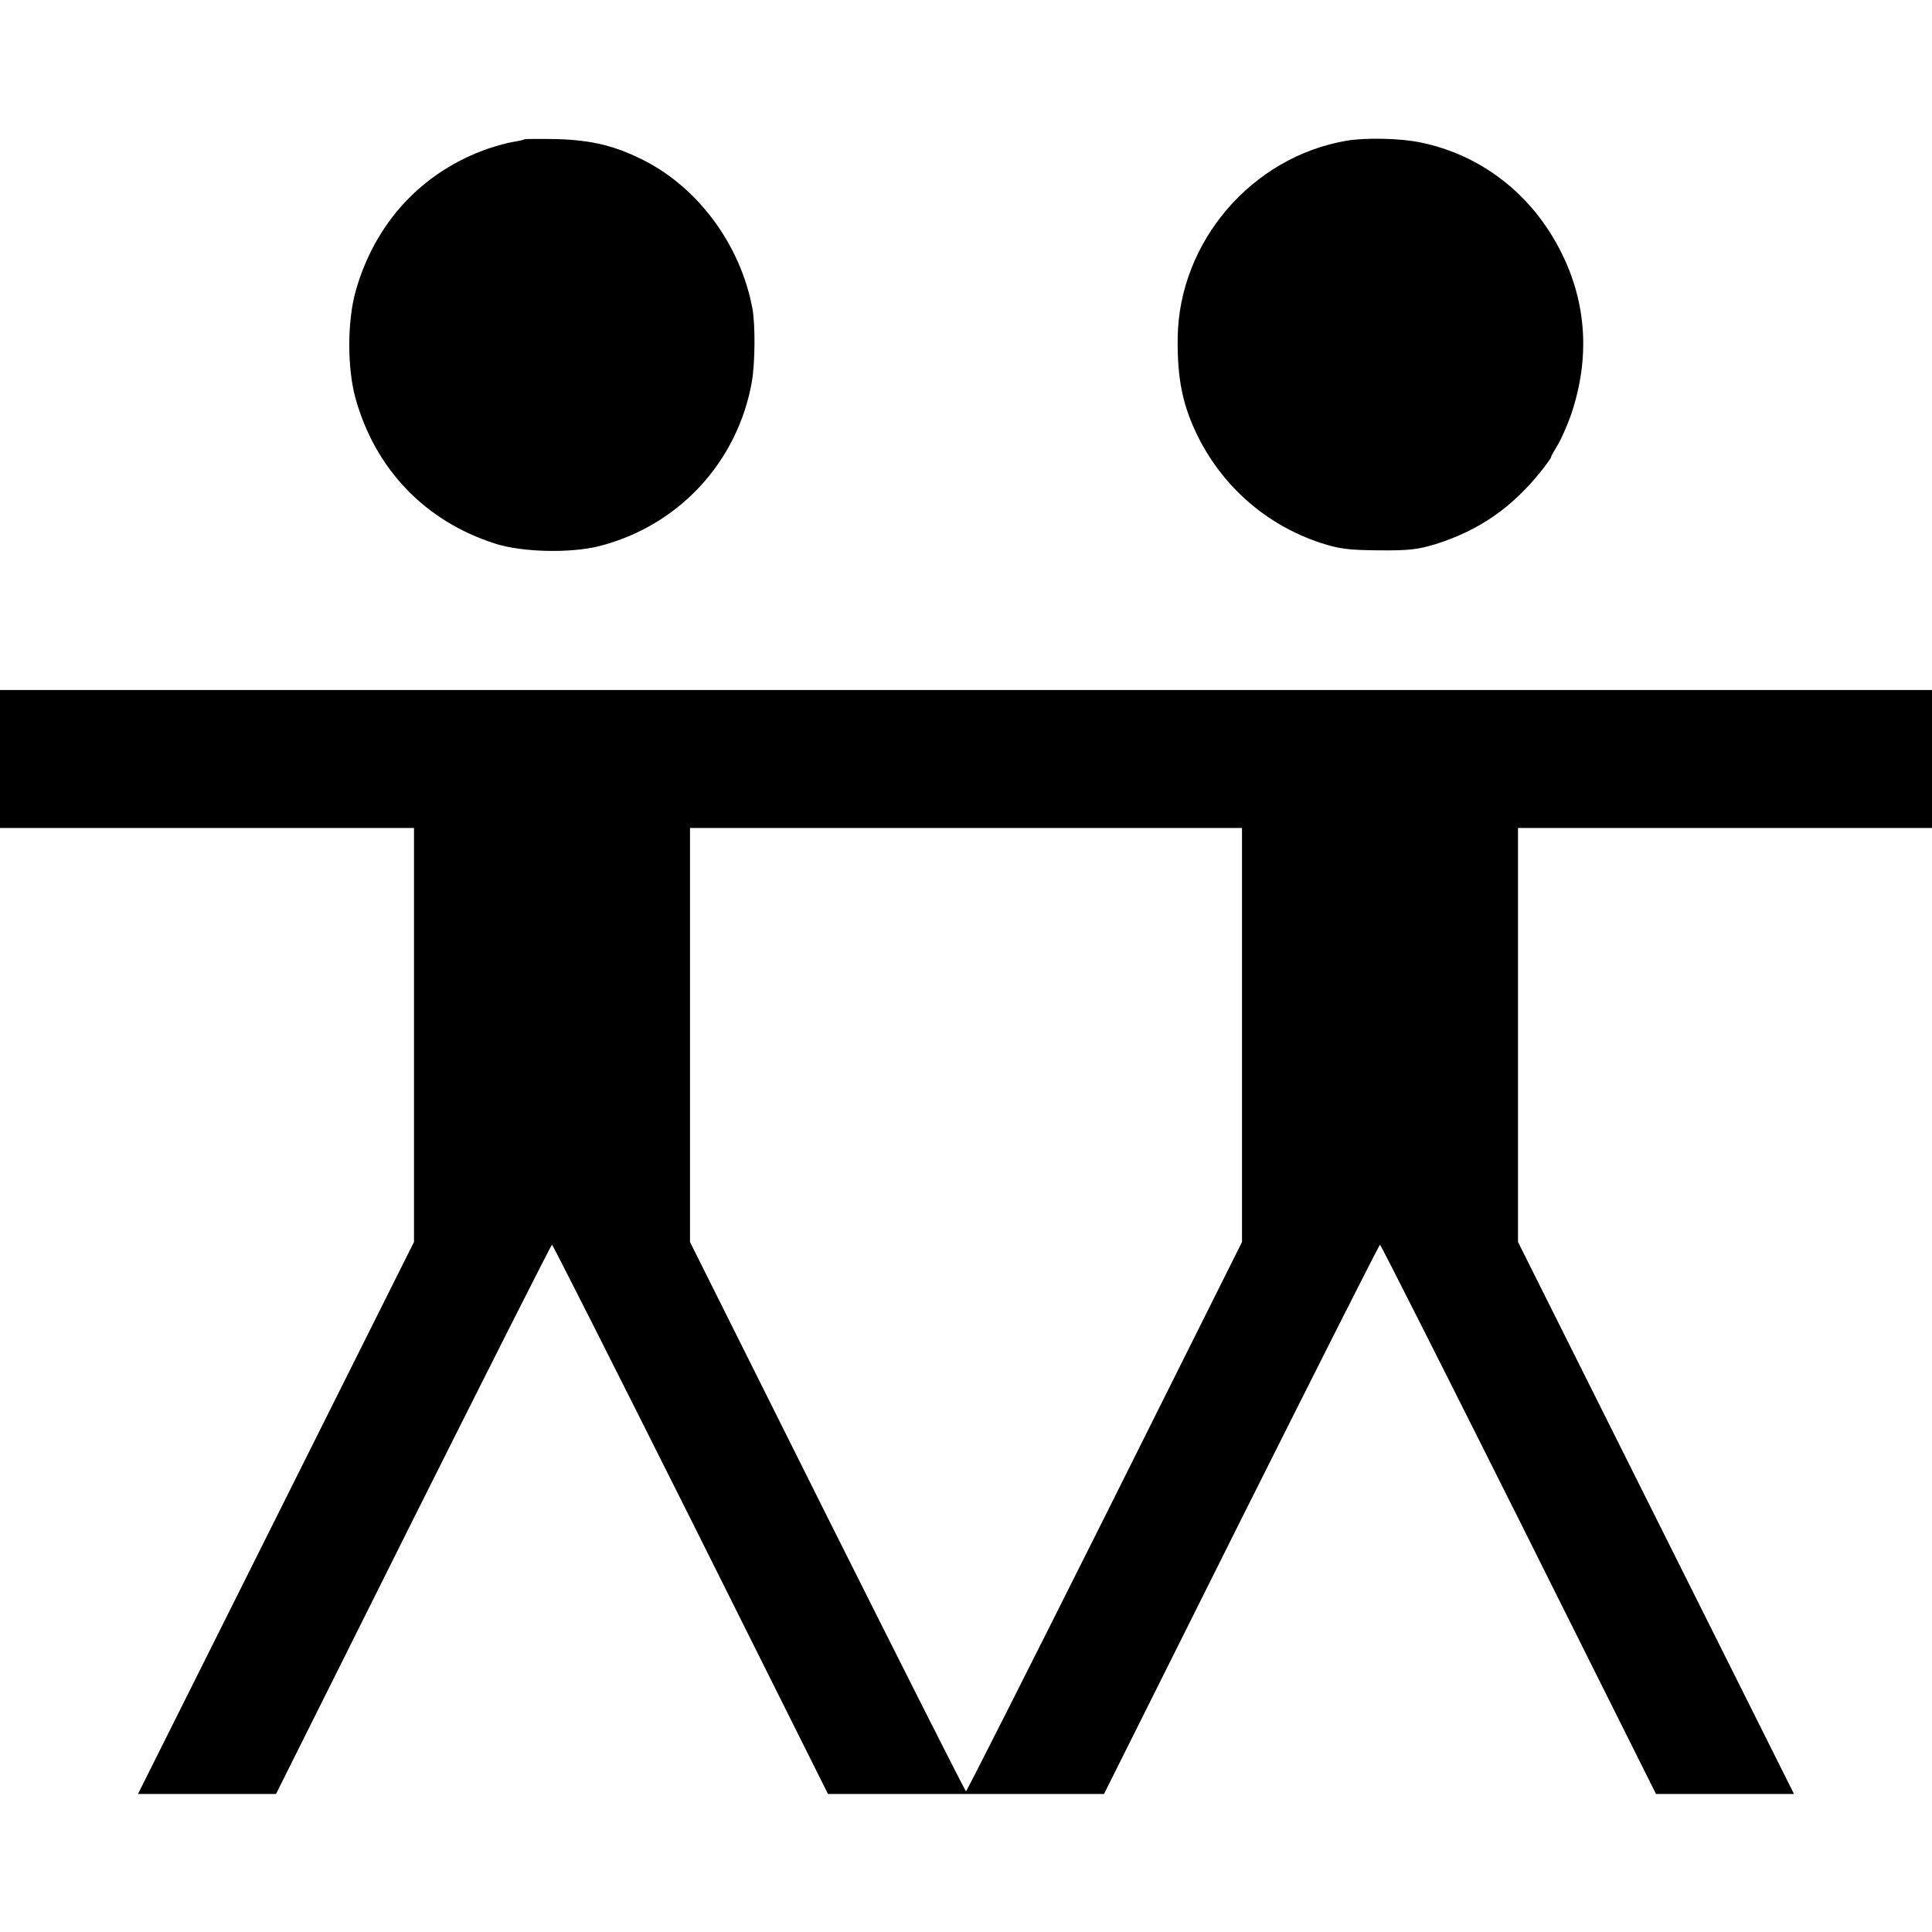
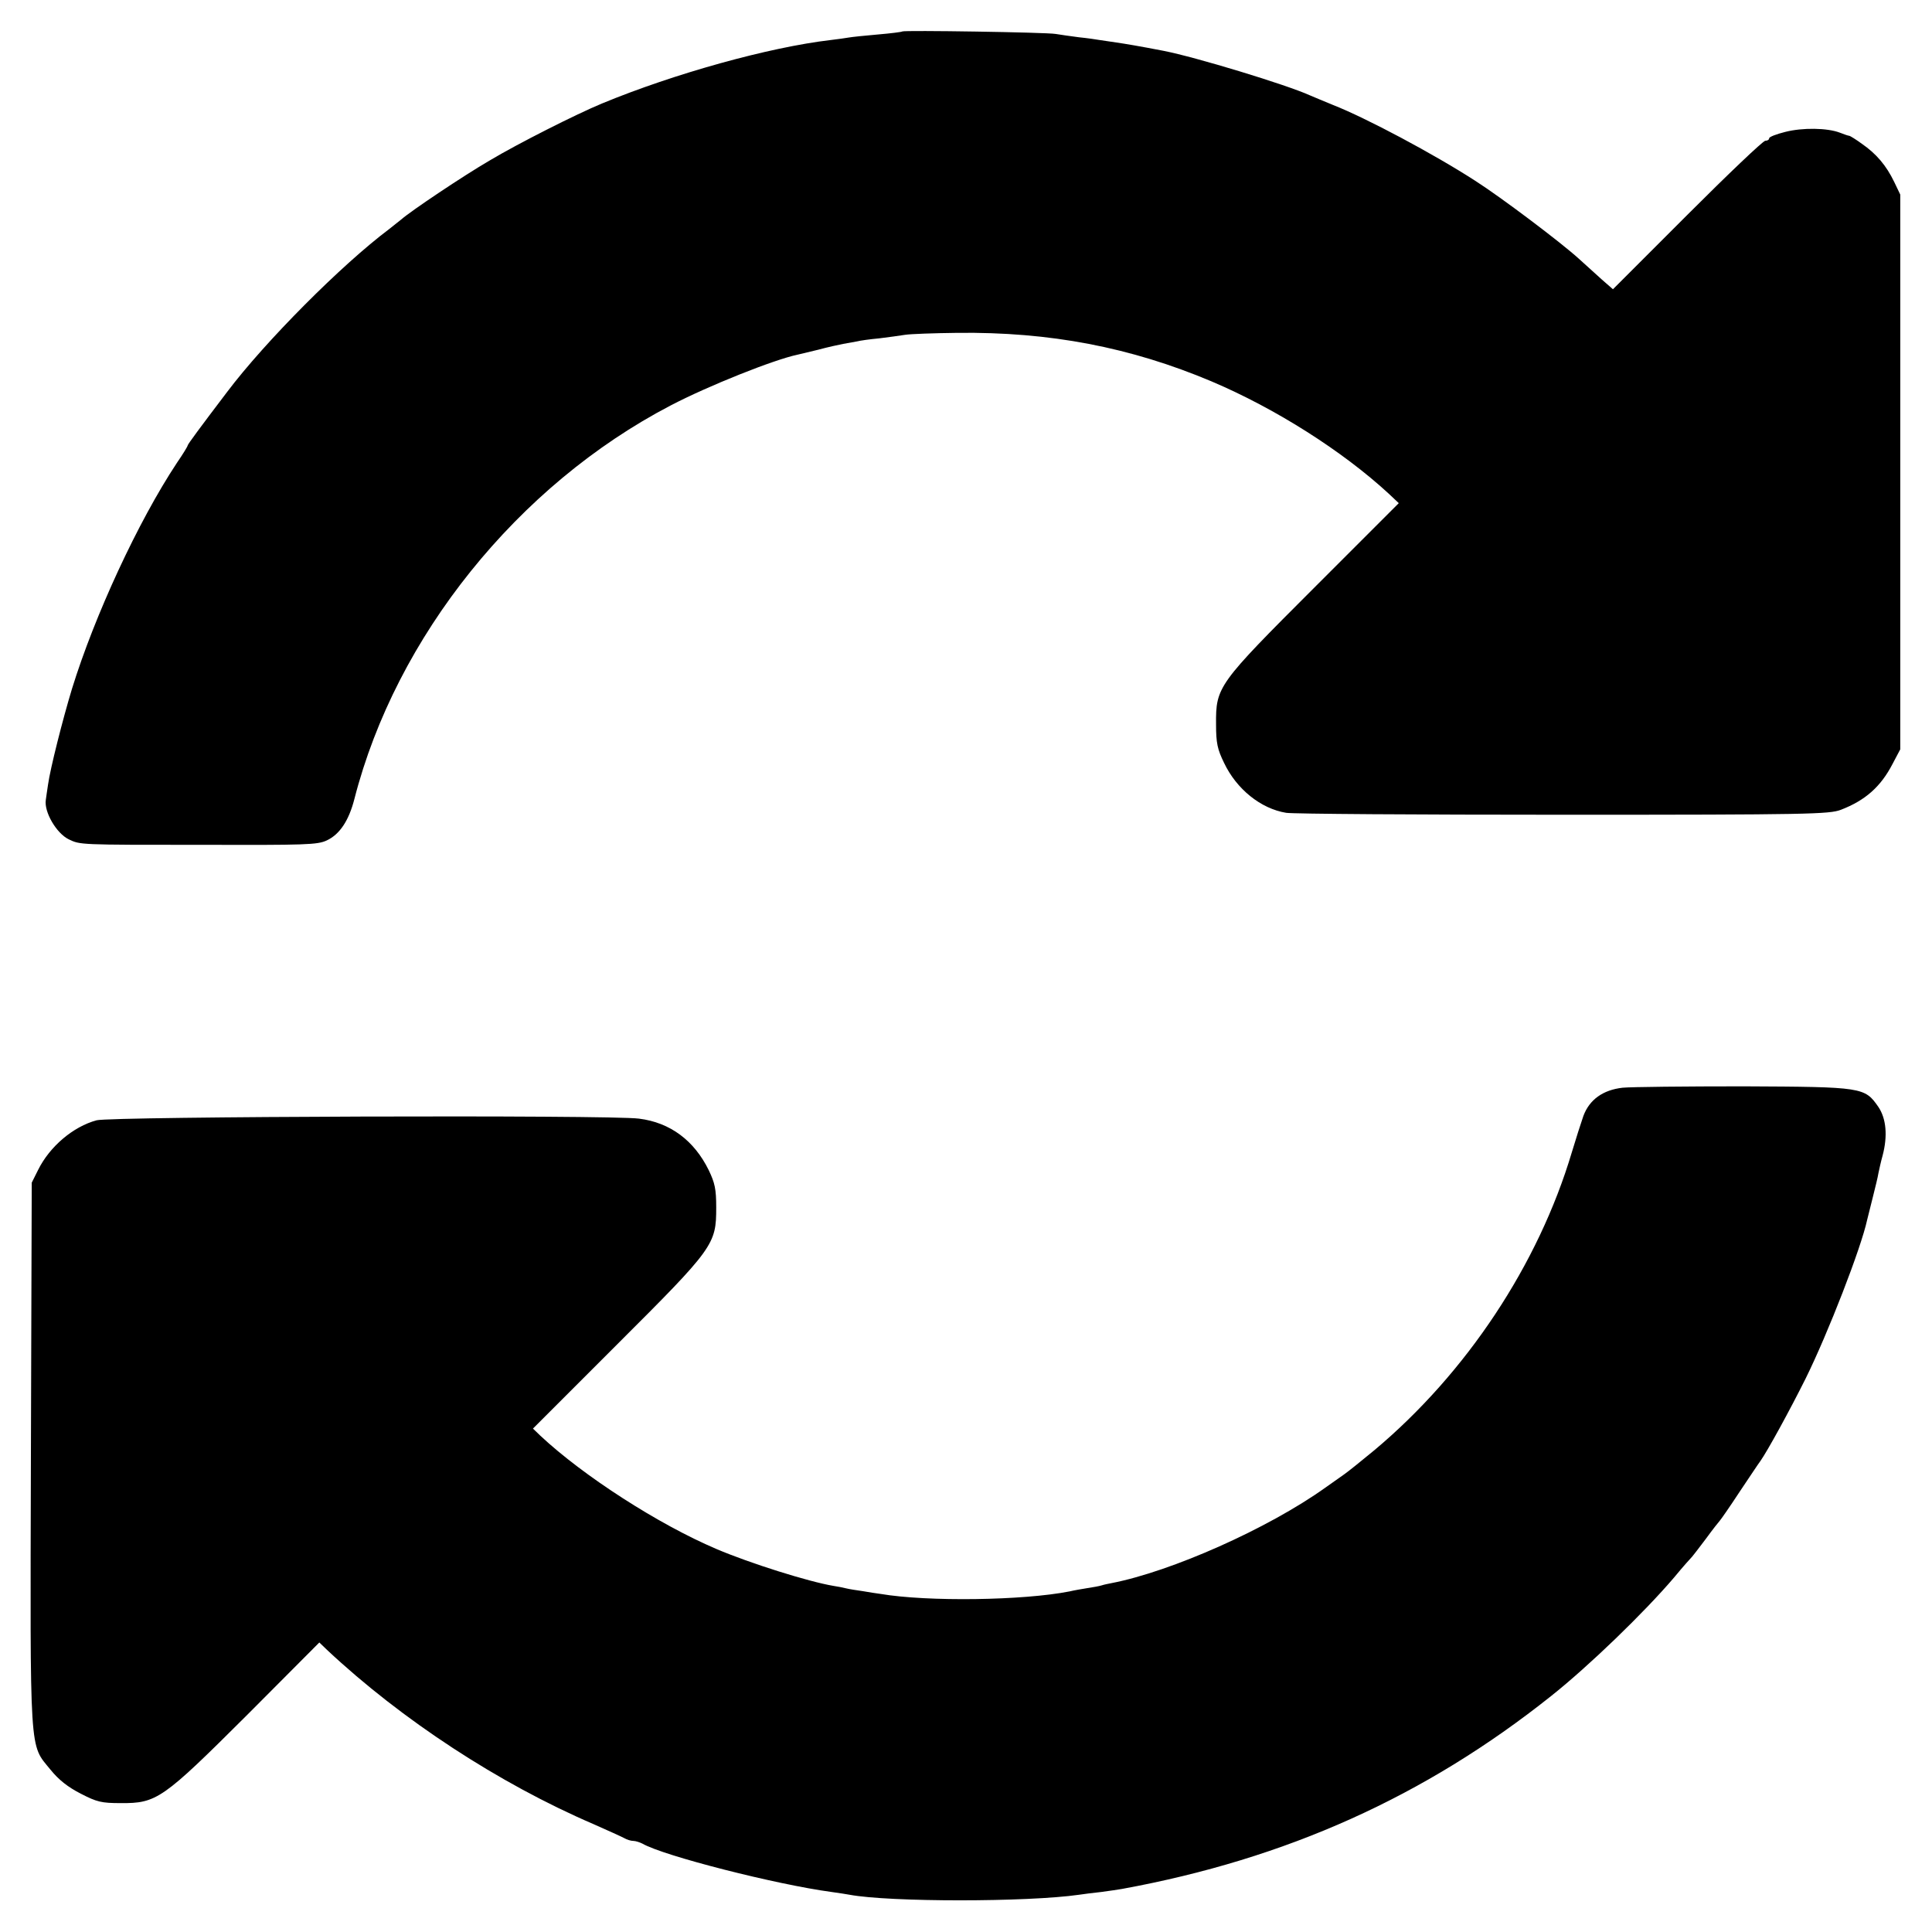
<svg xmlns="http://www.w3.org/2000/svg" version="1.0" width="700pt" height="700pt" viewBox="0 0 700 700" preserveAspectRatio="xMidYMid meet">
  <g transform="translate(0,700) scale(0.1,-0.1)" fill="#000000" stroke="none">
-     <path d="M1899 6495 c-2 -2 -20 -6 -39 -9 -19 -3 -60 -14 -90 -24 -239 -83 -412 -268 -482 -519 -30 -109 -30 -277 0 -386 72 -258 253 -446 507 -527 98 -31 270 -35 375 -9 288 73 502 304 554 595 12 68 13 209 2 267 -43 229 -195 436 -395 537 -104 52 -186 72 -312 76 -64 1 -118 1 -120 -1z" />
-     <path d="M4878 6490 c-343 -59 -606 -366 -611 -713 -2 -150 18 -248 75 -362 92 -182 249 -318 443 -382 69 -22 99 -26 210 -27 110 -1 141 3 205 22 159 50 277 132 383 264 20 25 37 49 37 52 0 4 11 23 24 44 12 20 35 71 49 112 68 202 56 401 -36 585 -104 209 -289 354 -511 399 -71 15 -200 18 -268 6z" />
-     <path d="M0 4250 l0 -250 750 0 750 0 0 -750 0 -750 -500 -1000 -500 -1000 250 0 250 0 497 995 c274 547 500 995 503 995 3 0 229 -448 503 -995 l497 -995 500 0 500 0 497 995 c274 547 500 995 503 995 3 0 229 -448 503 -995 l497 -995 250 0 250 0 -500 1000 -500 1000 0 750 0 750 750 0 750 0 0 250 0 250 -3500 0 -3500 0 0 -250z m4500 -1000 l0 -750 -497 -995 c-274 -547 -500 -995 -503 -995 -3 0 -229 448 -503 995 l-497 995 0 750 0 750 1000 0 1000 0 0 -750z" />
+     <path d="M3269 6886 c-2 -2 -42 -7 -89 -11 -47 -4 -94 -9 -105 -11 -11 -2 -40 -6 -65 -9 -223 -26 -568 -122 -829 -230 -92 -38 -304 -145 -406 -206 -98 -57 -287 -184 -321 -214 -6 -5 -26 -21 -44 -35 -172 -129 -449 -407 -587 -590 -98 -129 -143 -190 -143 -194 0 -3 -17 -31 -39 -63 -141 -213 -298 -553 -380 -818 -34 -112 -79 -290 -87 -348 -3 -21 -7 -46 -8 -55 -7 -43 38 -121 83 -143 42 -20 36 -20 477 -20 383 -1 424 0 458 16 47 22 80 72 100 150 151 589 592 1137 1146 1426 136 71 374 166 460 184 8 2 42 10 75 18 33 9 74 18 90 21 17 3 39 7 50 9 11 3 47 8 80 11 33 4 76 10 95 13 19 3 104 6 188 7 336 4 628 -52 922 -176 231 -98 474 -252 642 -407 l36 -34 -305 -305 c-352 -352 -358 -360 -357 -497 0 -67 5 -90 29 -139 45 -95 133 -166 225 -181 24 -4 476 -7 1005 -7 891 0 963 2 1005 18 88 34 144 83 187 166 l28 53 0 1005 0 1005 -22 46 c-29 60 -65 102 -117 138 -22 16 -43 29 -46 29 -3 0 -18 5 -33 11 -46 18 -137 19 -199 3 -32 -8 -58 -18 -58 -23 0 -5 -6 -9 -14 -9 -8 0 -135 -121 -283 -269 l-269 -269 -40 35 c-21 19 -59 53 -84 76 -65 59 -281 222 -375 282 -150 97 -396 228 -516 275 -30 12 -67 28 -84 35 -84 38 -412 138 -530 161 -88 17 -136 25 -170 30 -22 3 -49 7 -61 9 -11 2 -45 7 -75 10 -30 4 -67 9 -84 12 -34 6 -551 14 -556 9z" />
+     <path d="M5879 3059 c-71 -8 -120 -43 -142 -102 -8 -23 -27 -82 -42 -132 -121 -406 -381 -799 -715 -1079 -47 -39 -97 -79 -110 -88 -14 -10 -44 -31 -68 -48 -207 -148 -558 -304 -775 -346 -10 -2 -26 -5 -35 -8 -9 -3 -33 -7 -52 -10 -19 -3 -48 -8 -65 -12 -167 -33 -514 -38 -685 -9 -14 2 -43 6 -64 10 -21 3 -48 7 -60 10 -12 3 -32 7 -46 9 -90 15 -303 82 -425 134 -209 89 -481 264 -637 410 l-27 26 304 304 c352 351 360 363 360 497 0 67 -5 89 -27 135 -53 108 -140 173 -253 187 -104 14 -1913 8 -1965 -6 -85 -23 -170 -95 -212 -180 l-23 -46 -3 -984 c-3 -1107 -6 -1048 71 -1143 30 -37 63 -63 110 -87 58 -30 75 -34 144 -34 131 -1 152 14 458 319 l262 263 28 -27 c270 -253 623 -484 965 -631 52 -23 103 -46 112 -51 10 -6 25 -10 33 -10 8 0 23 -5 33 -10 76 -44 484 -148 685 -175 27 -4 56 -8 65 -10 145 -27 644 -27 832 0 14 2 50 7 80 10 30 4 64 9 75 11 596 109 1098 335 1555 699 136 108 337 302 446 430 32 39 62 72 65 75 3 3 25 32 50 65 24 33 47 62 50 65 3 3 36 50 72 105 37 55 70 105 75 111 26 37 105 181 164 299 82 166 201 473 223 575 2 8 11 44 20 80 9 36 19 76 21 90 3 14 9 42 15 63 19 72 13 134 -15 176 -50 72 -56 73 -488 75 -210 0 -408 -2 -439 -5z" />
  </g>
</svg>
